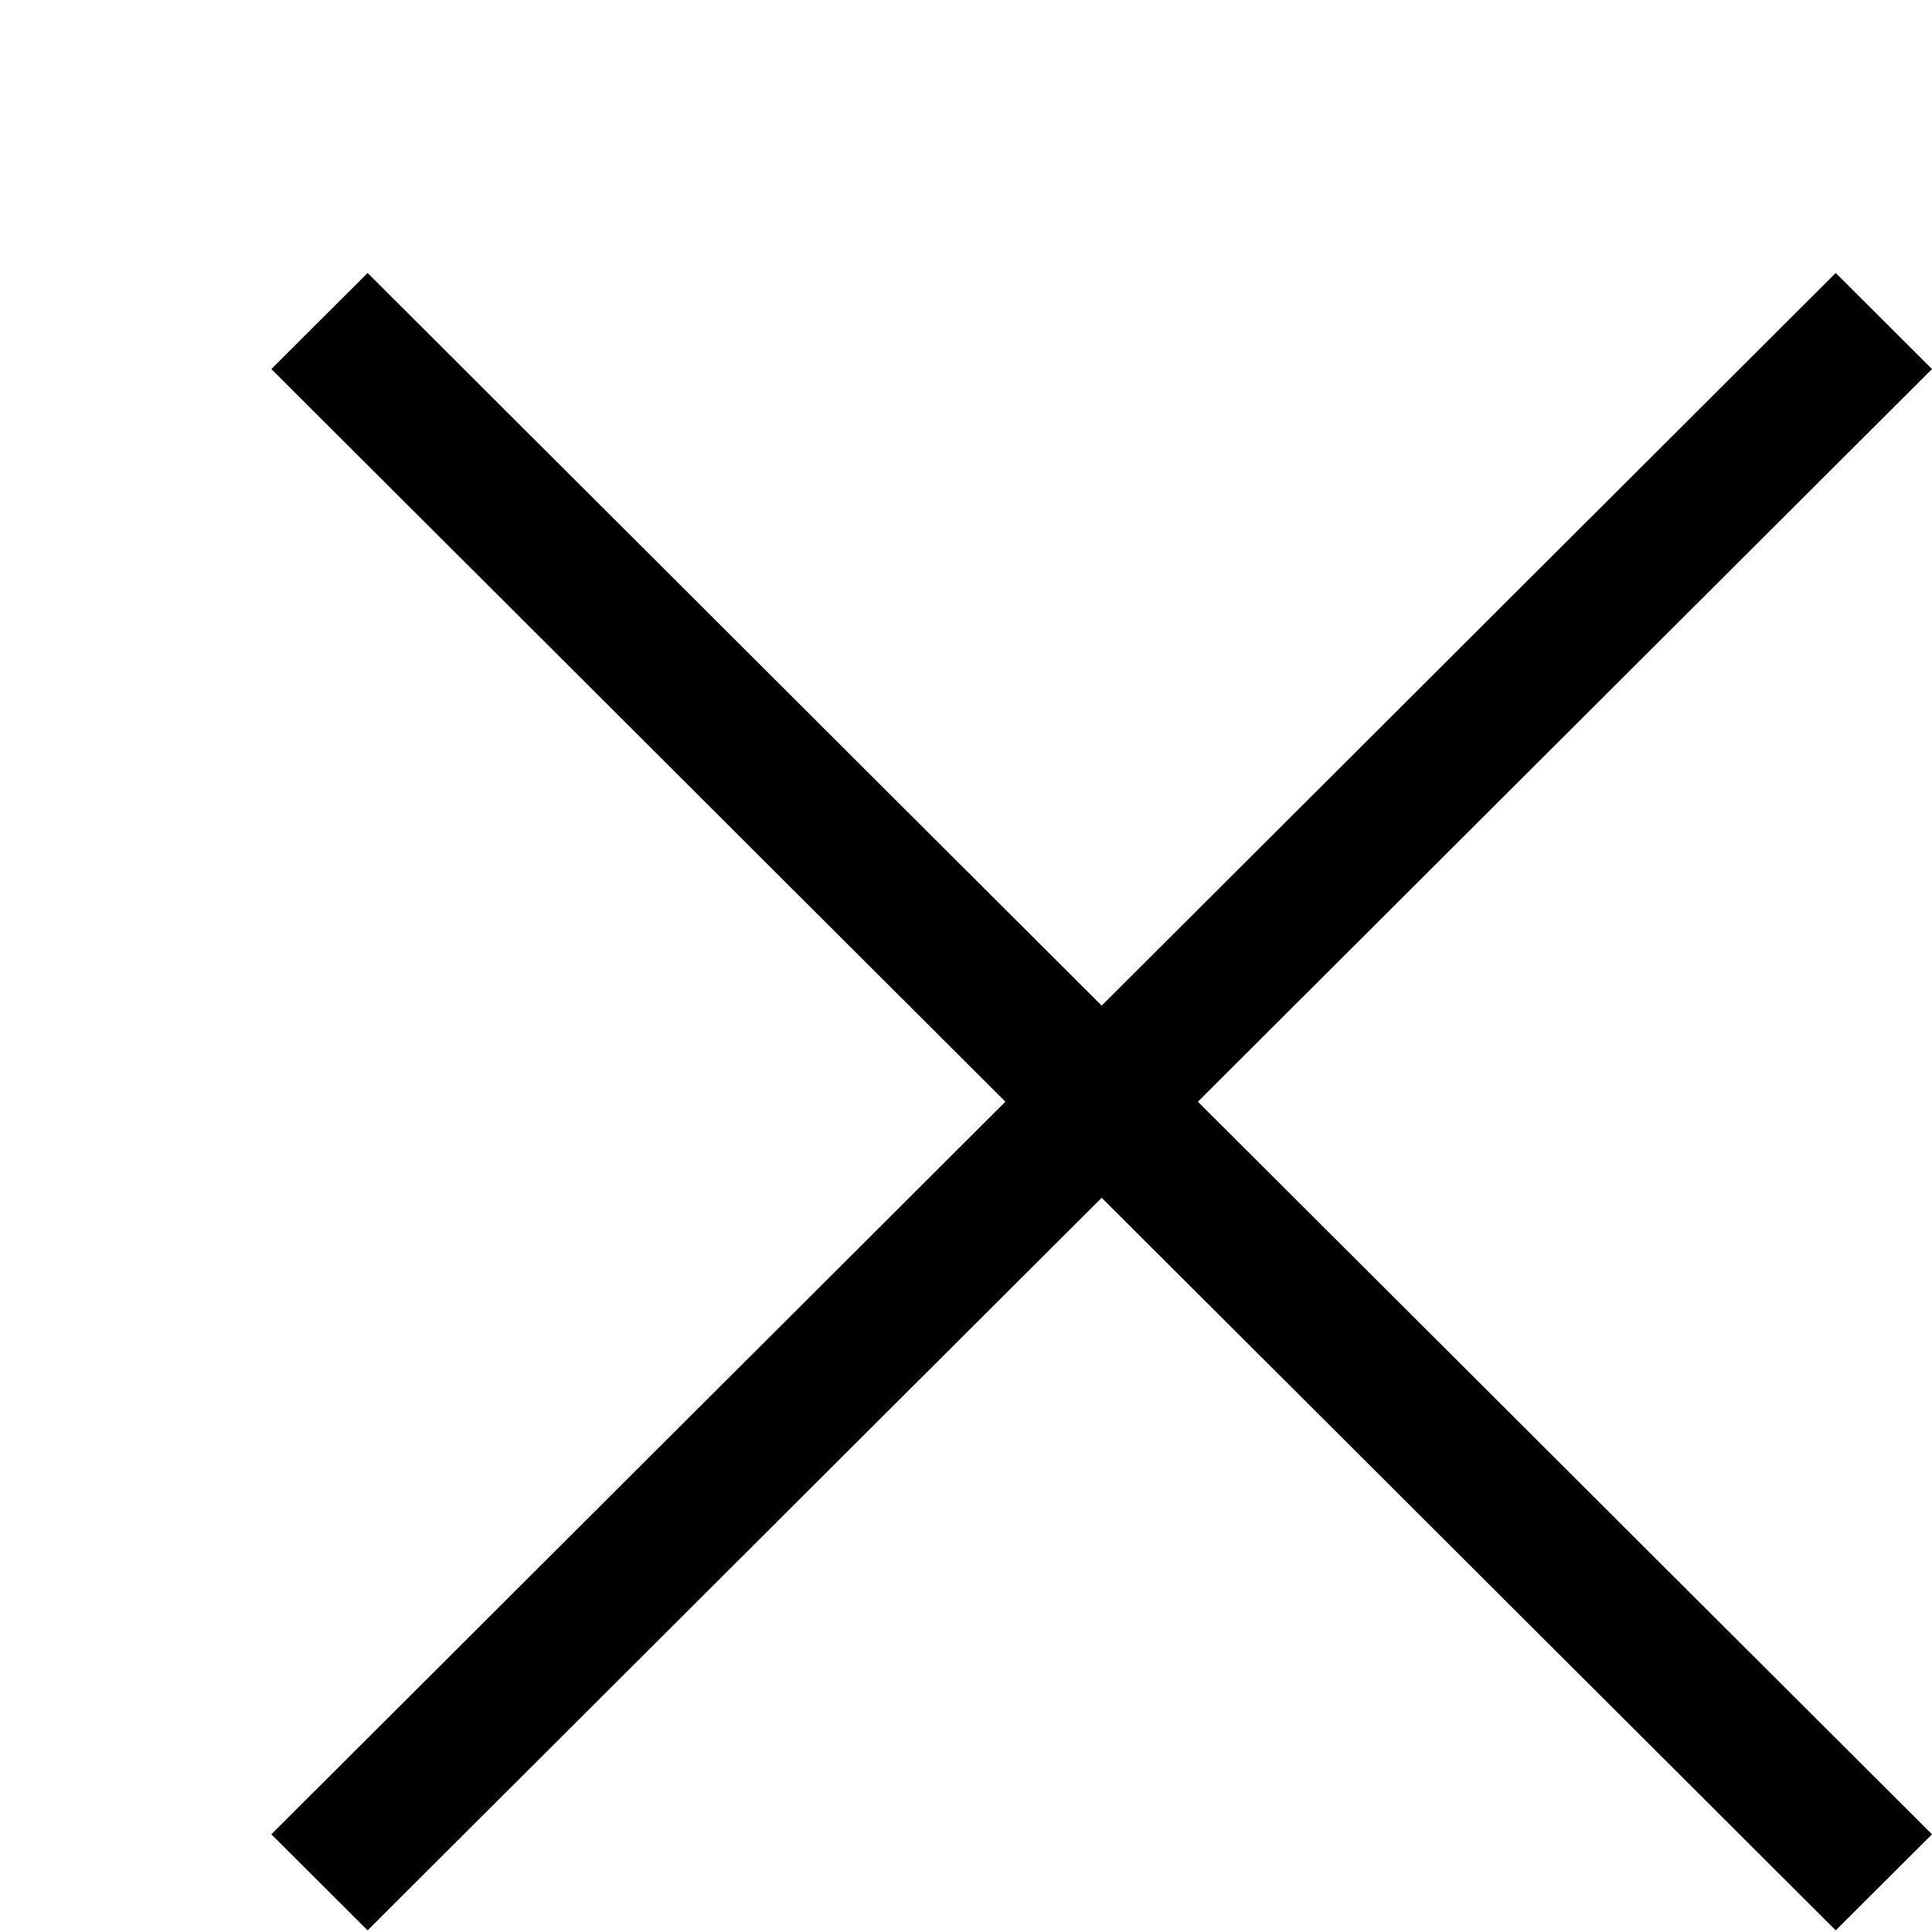
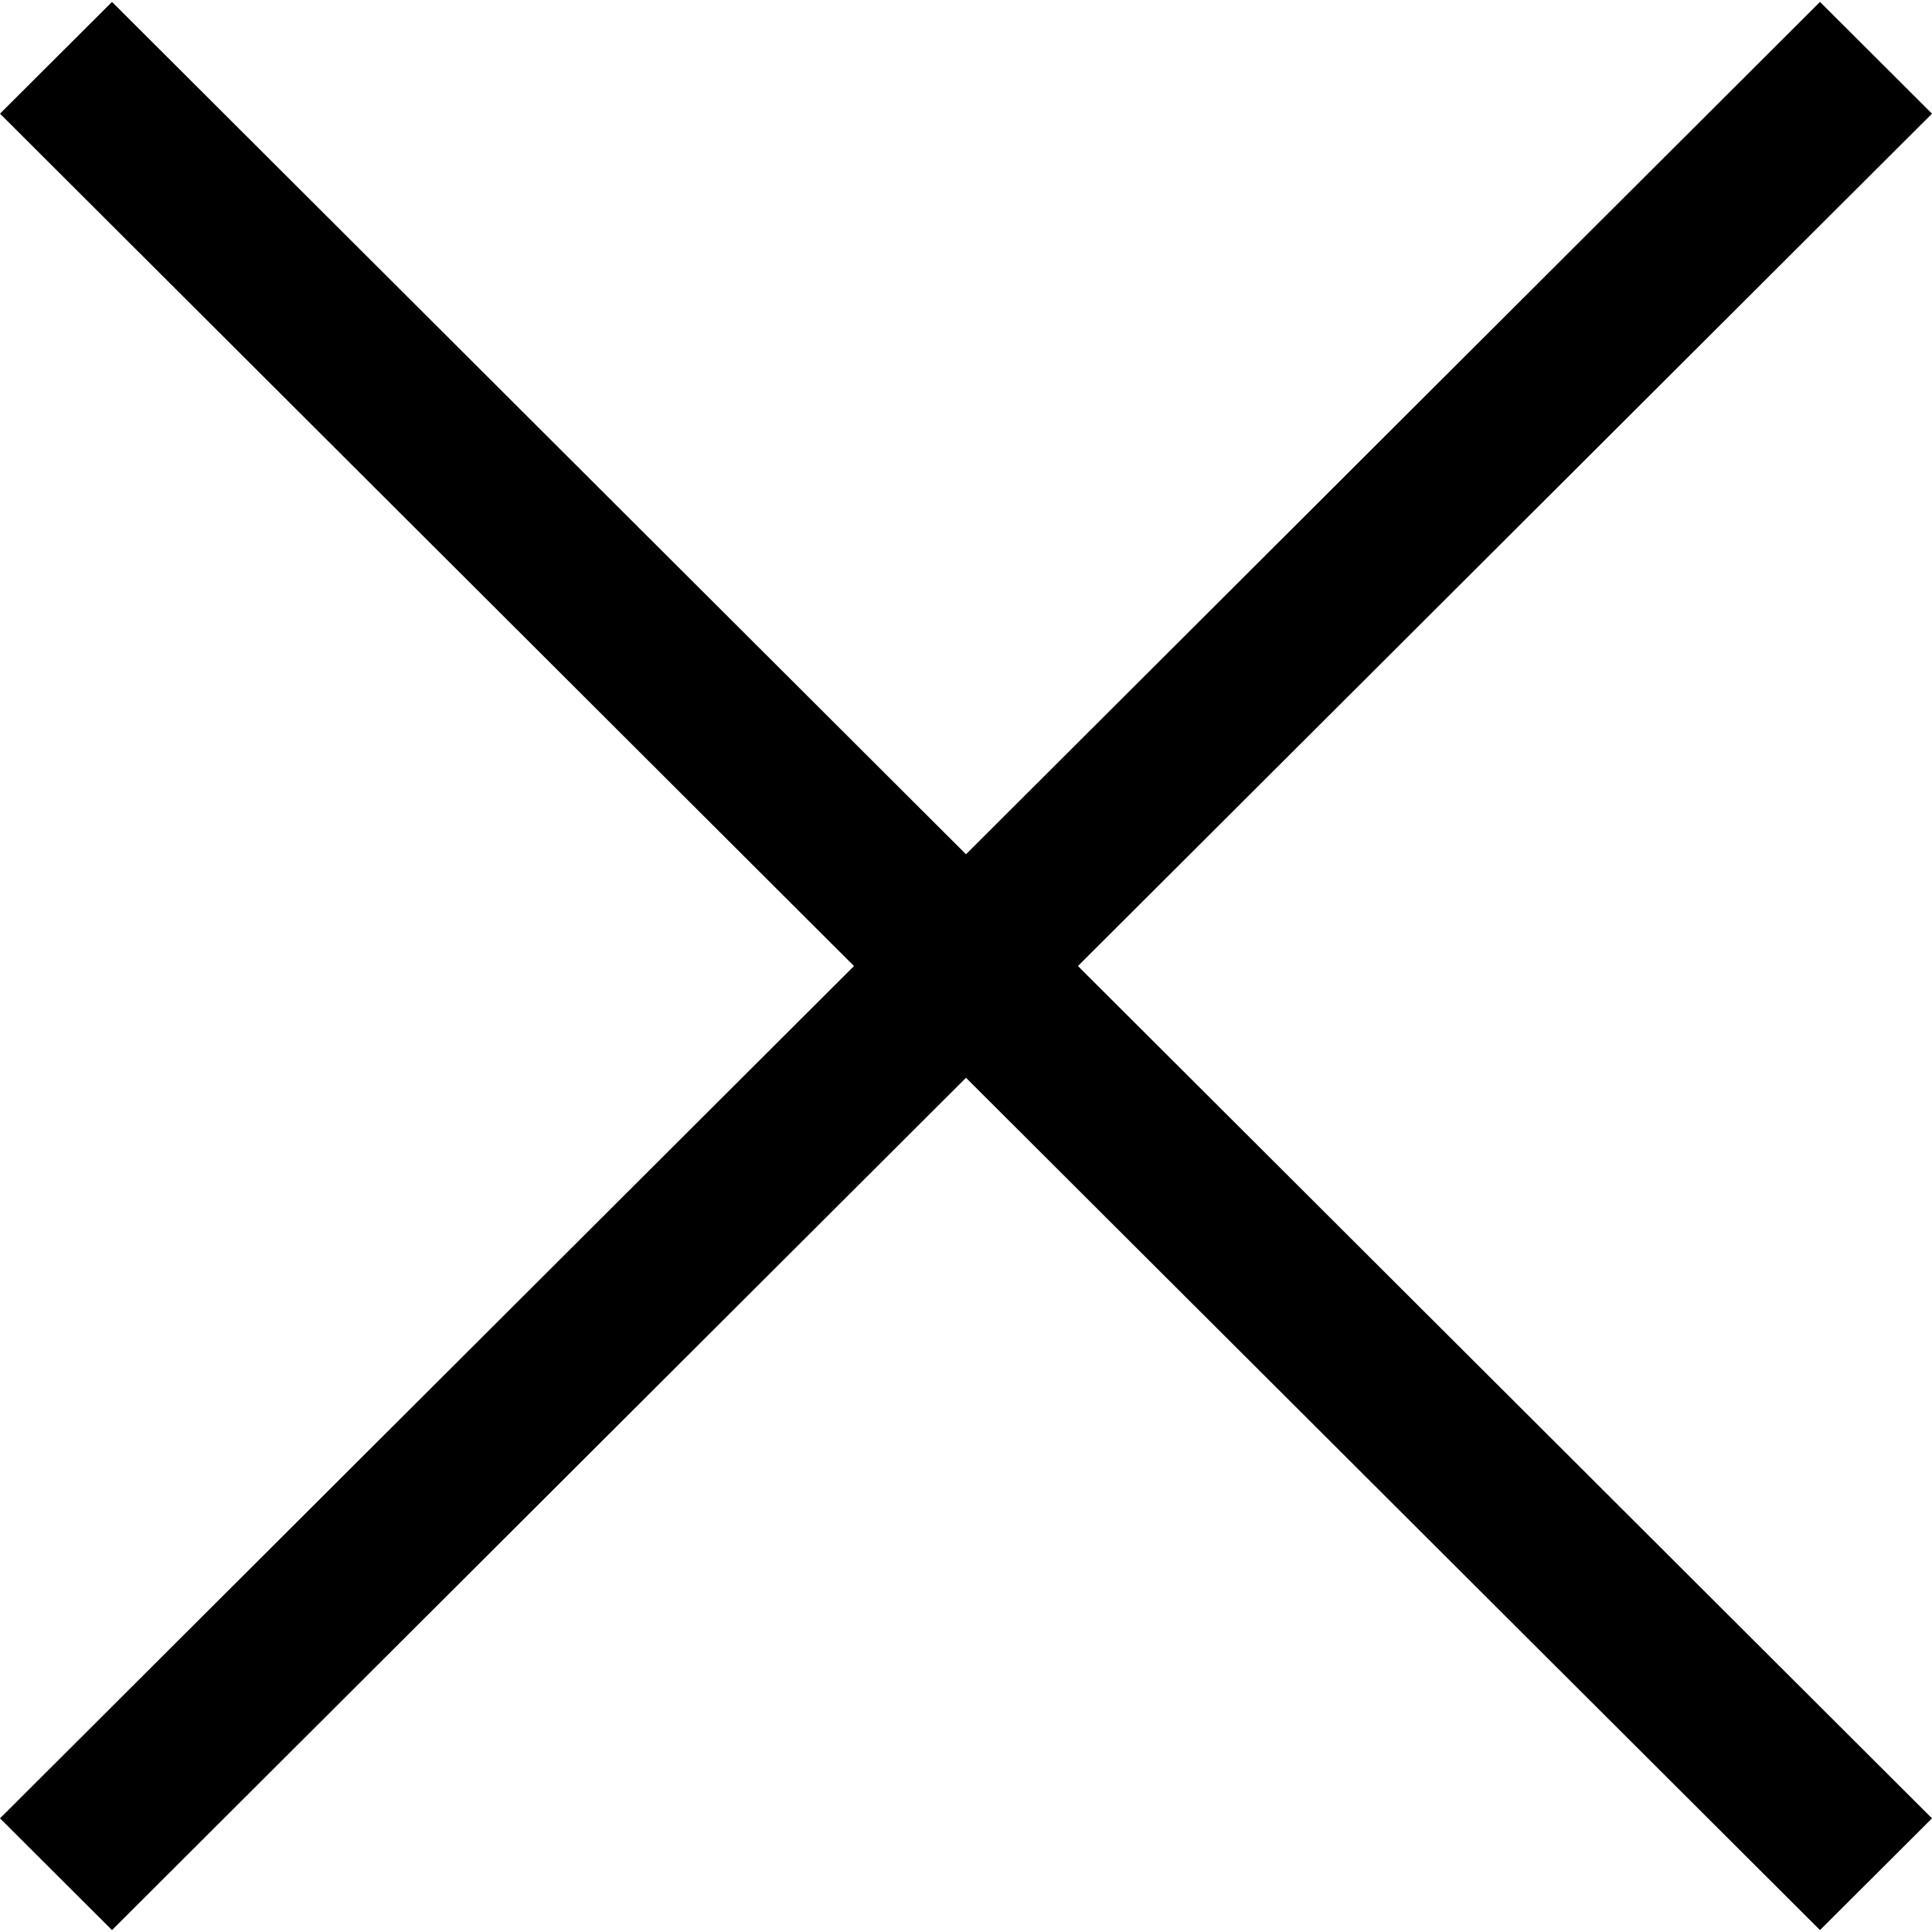
- <svg xmlns="http://www.w3.org/2000/svg" version="1.1" id="Capa_1" x="0px" y="0px" width="612px" height="612px" viewBox="-100 -100 712 712" style="enable-background:new 0 0 612 612;" xml:space="preserve">
+ <svg xmlns="http://www.w3.org/2000/svg" version="1.1" id="Capa_1" x="0px" y="0px" width="612px" height="612px" viewBox="0 0 612 612" style="enable-background:new 0 0 612 612;" xml:space="preserve">
  <g>
    <g id="cross">
      <g>
-         <polygon points="612,36.004 576.521,0.603 306,270.608 35.478,0.603 0,36.004 270.522,306.011 0,575.997 35.478,611.397      306,341.411 576.521,611.397 612,575.997 341.459,306.011    " />
+         <polygon points="612,36.004 576.521,0.603 306,270.608 35.478,0.603 0,36.004 270.522,306.011 0,575.997 35.478,611.397      306,341.411 576.521,611.397 612,575.997 341.459,306.011" />
      </g>
    </g>
  </g>
</svg>
